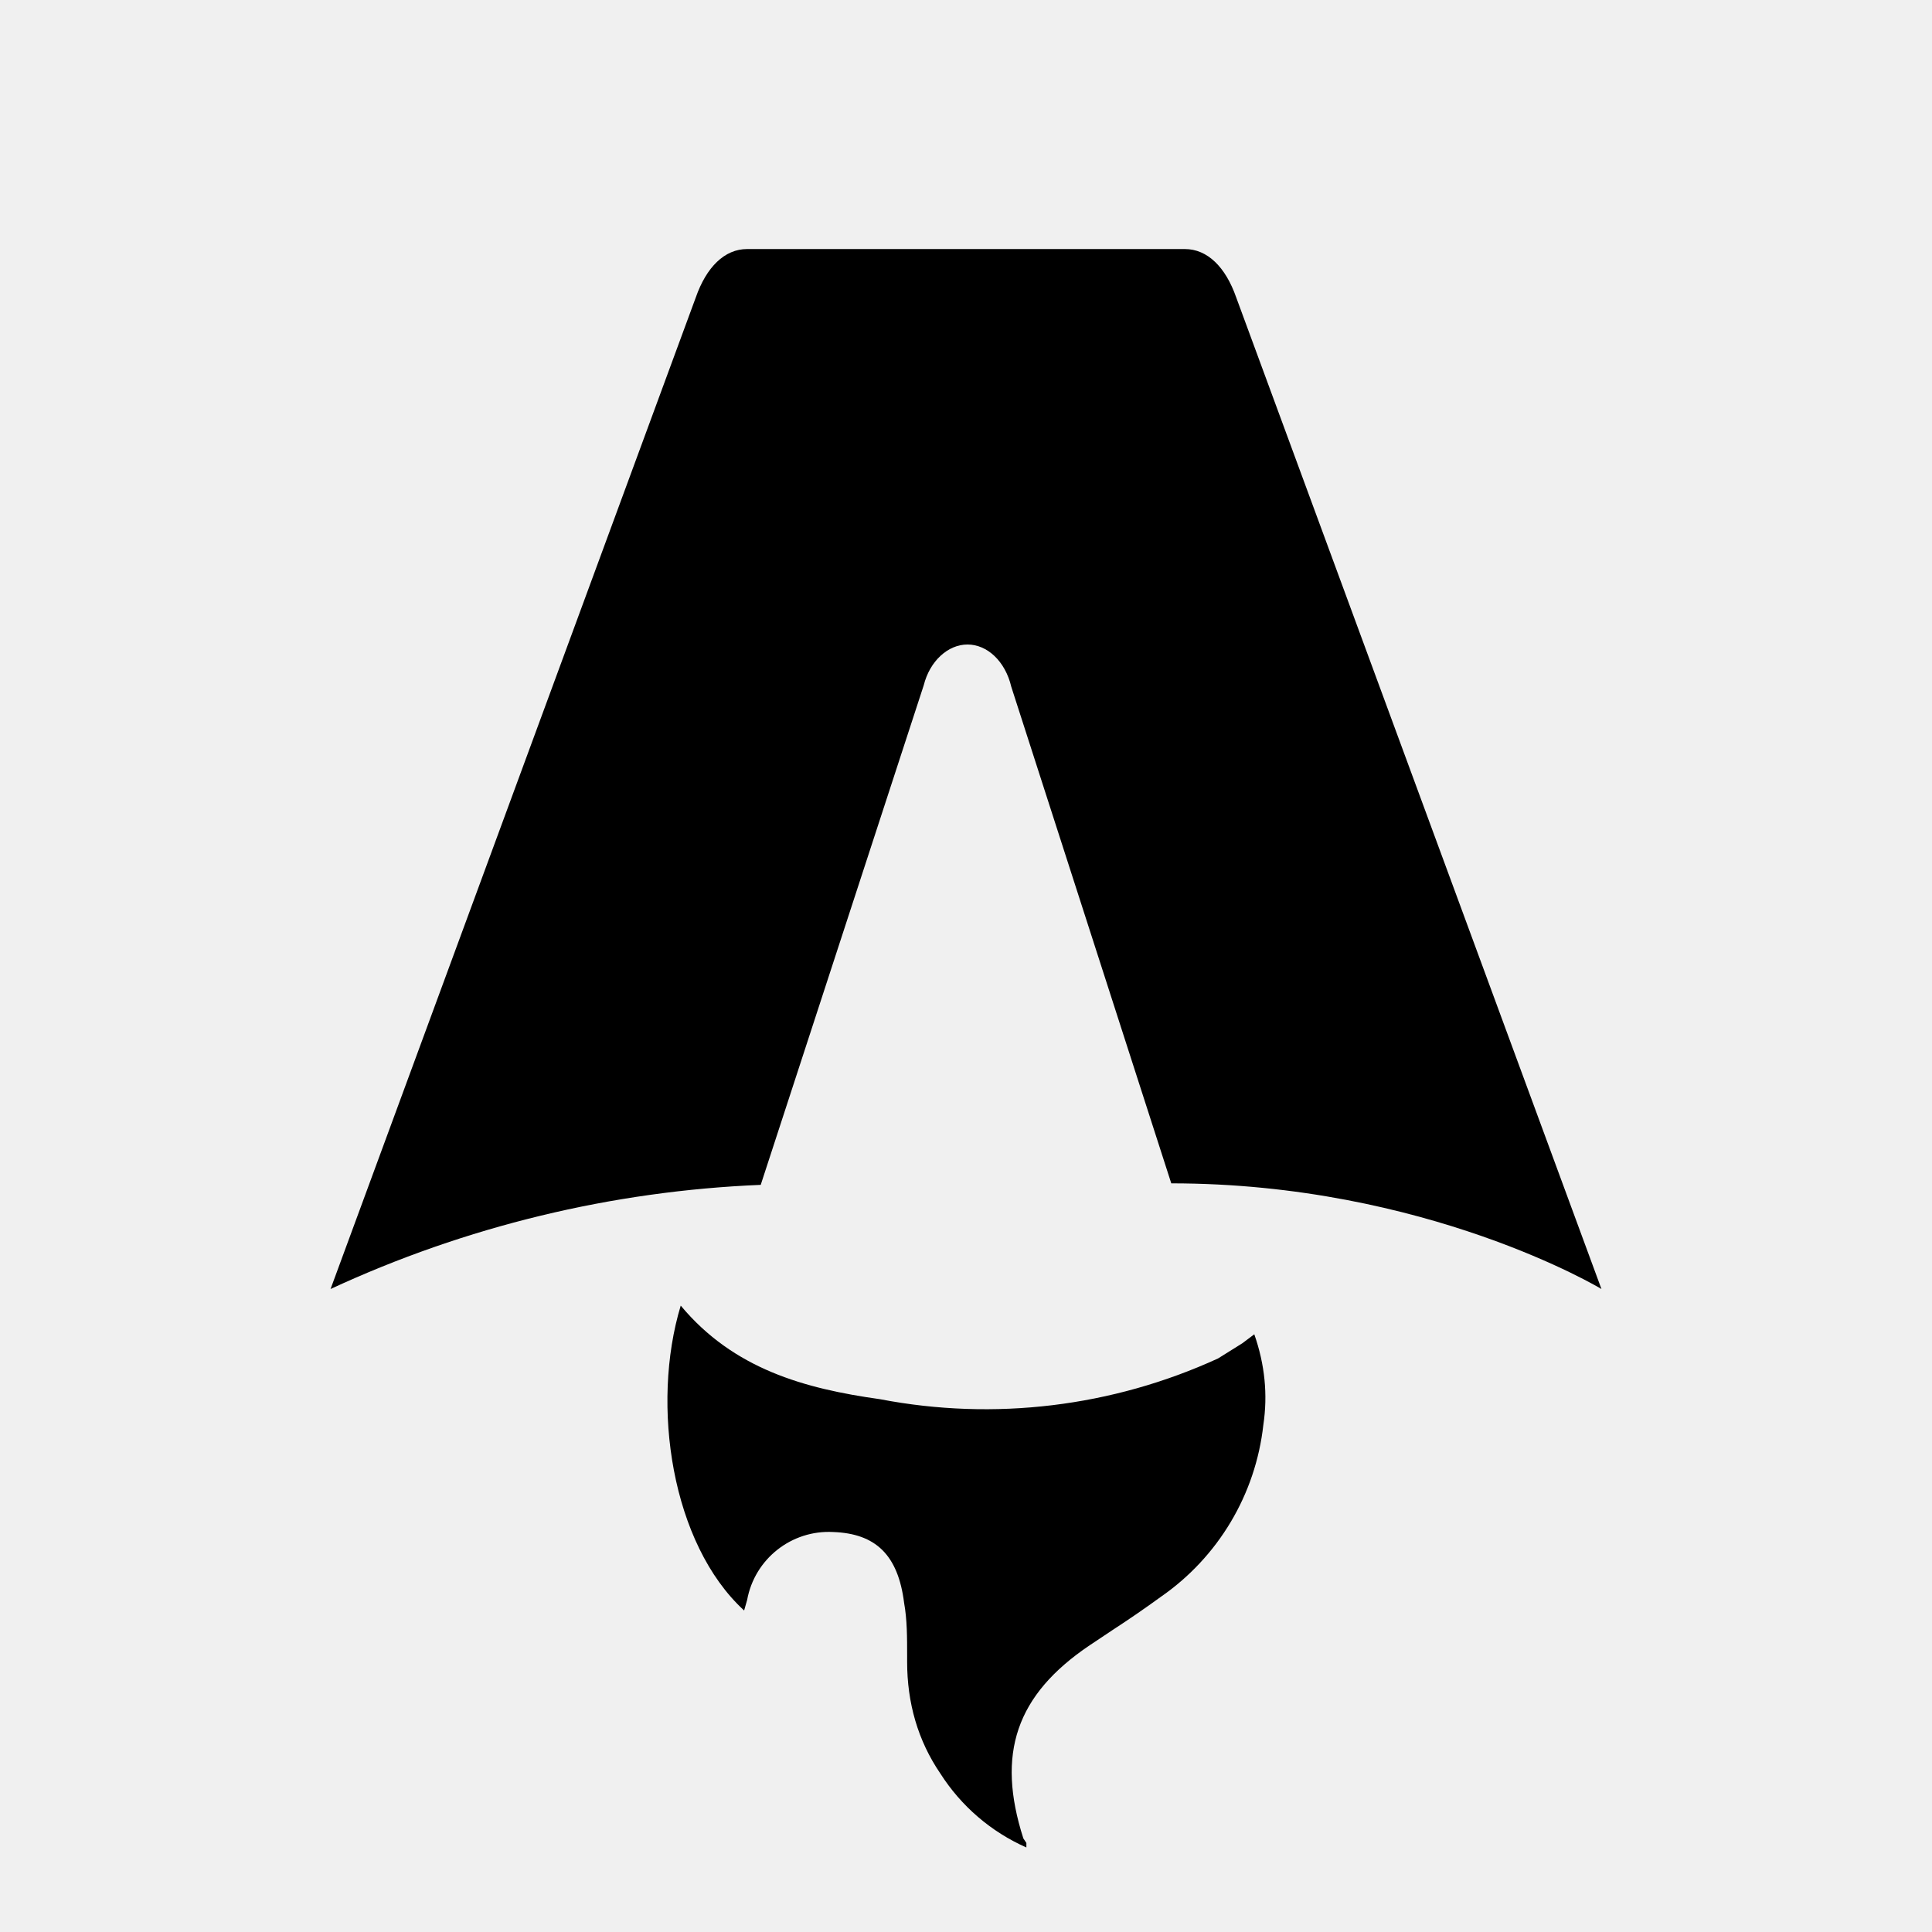
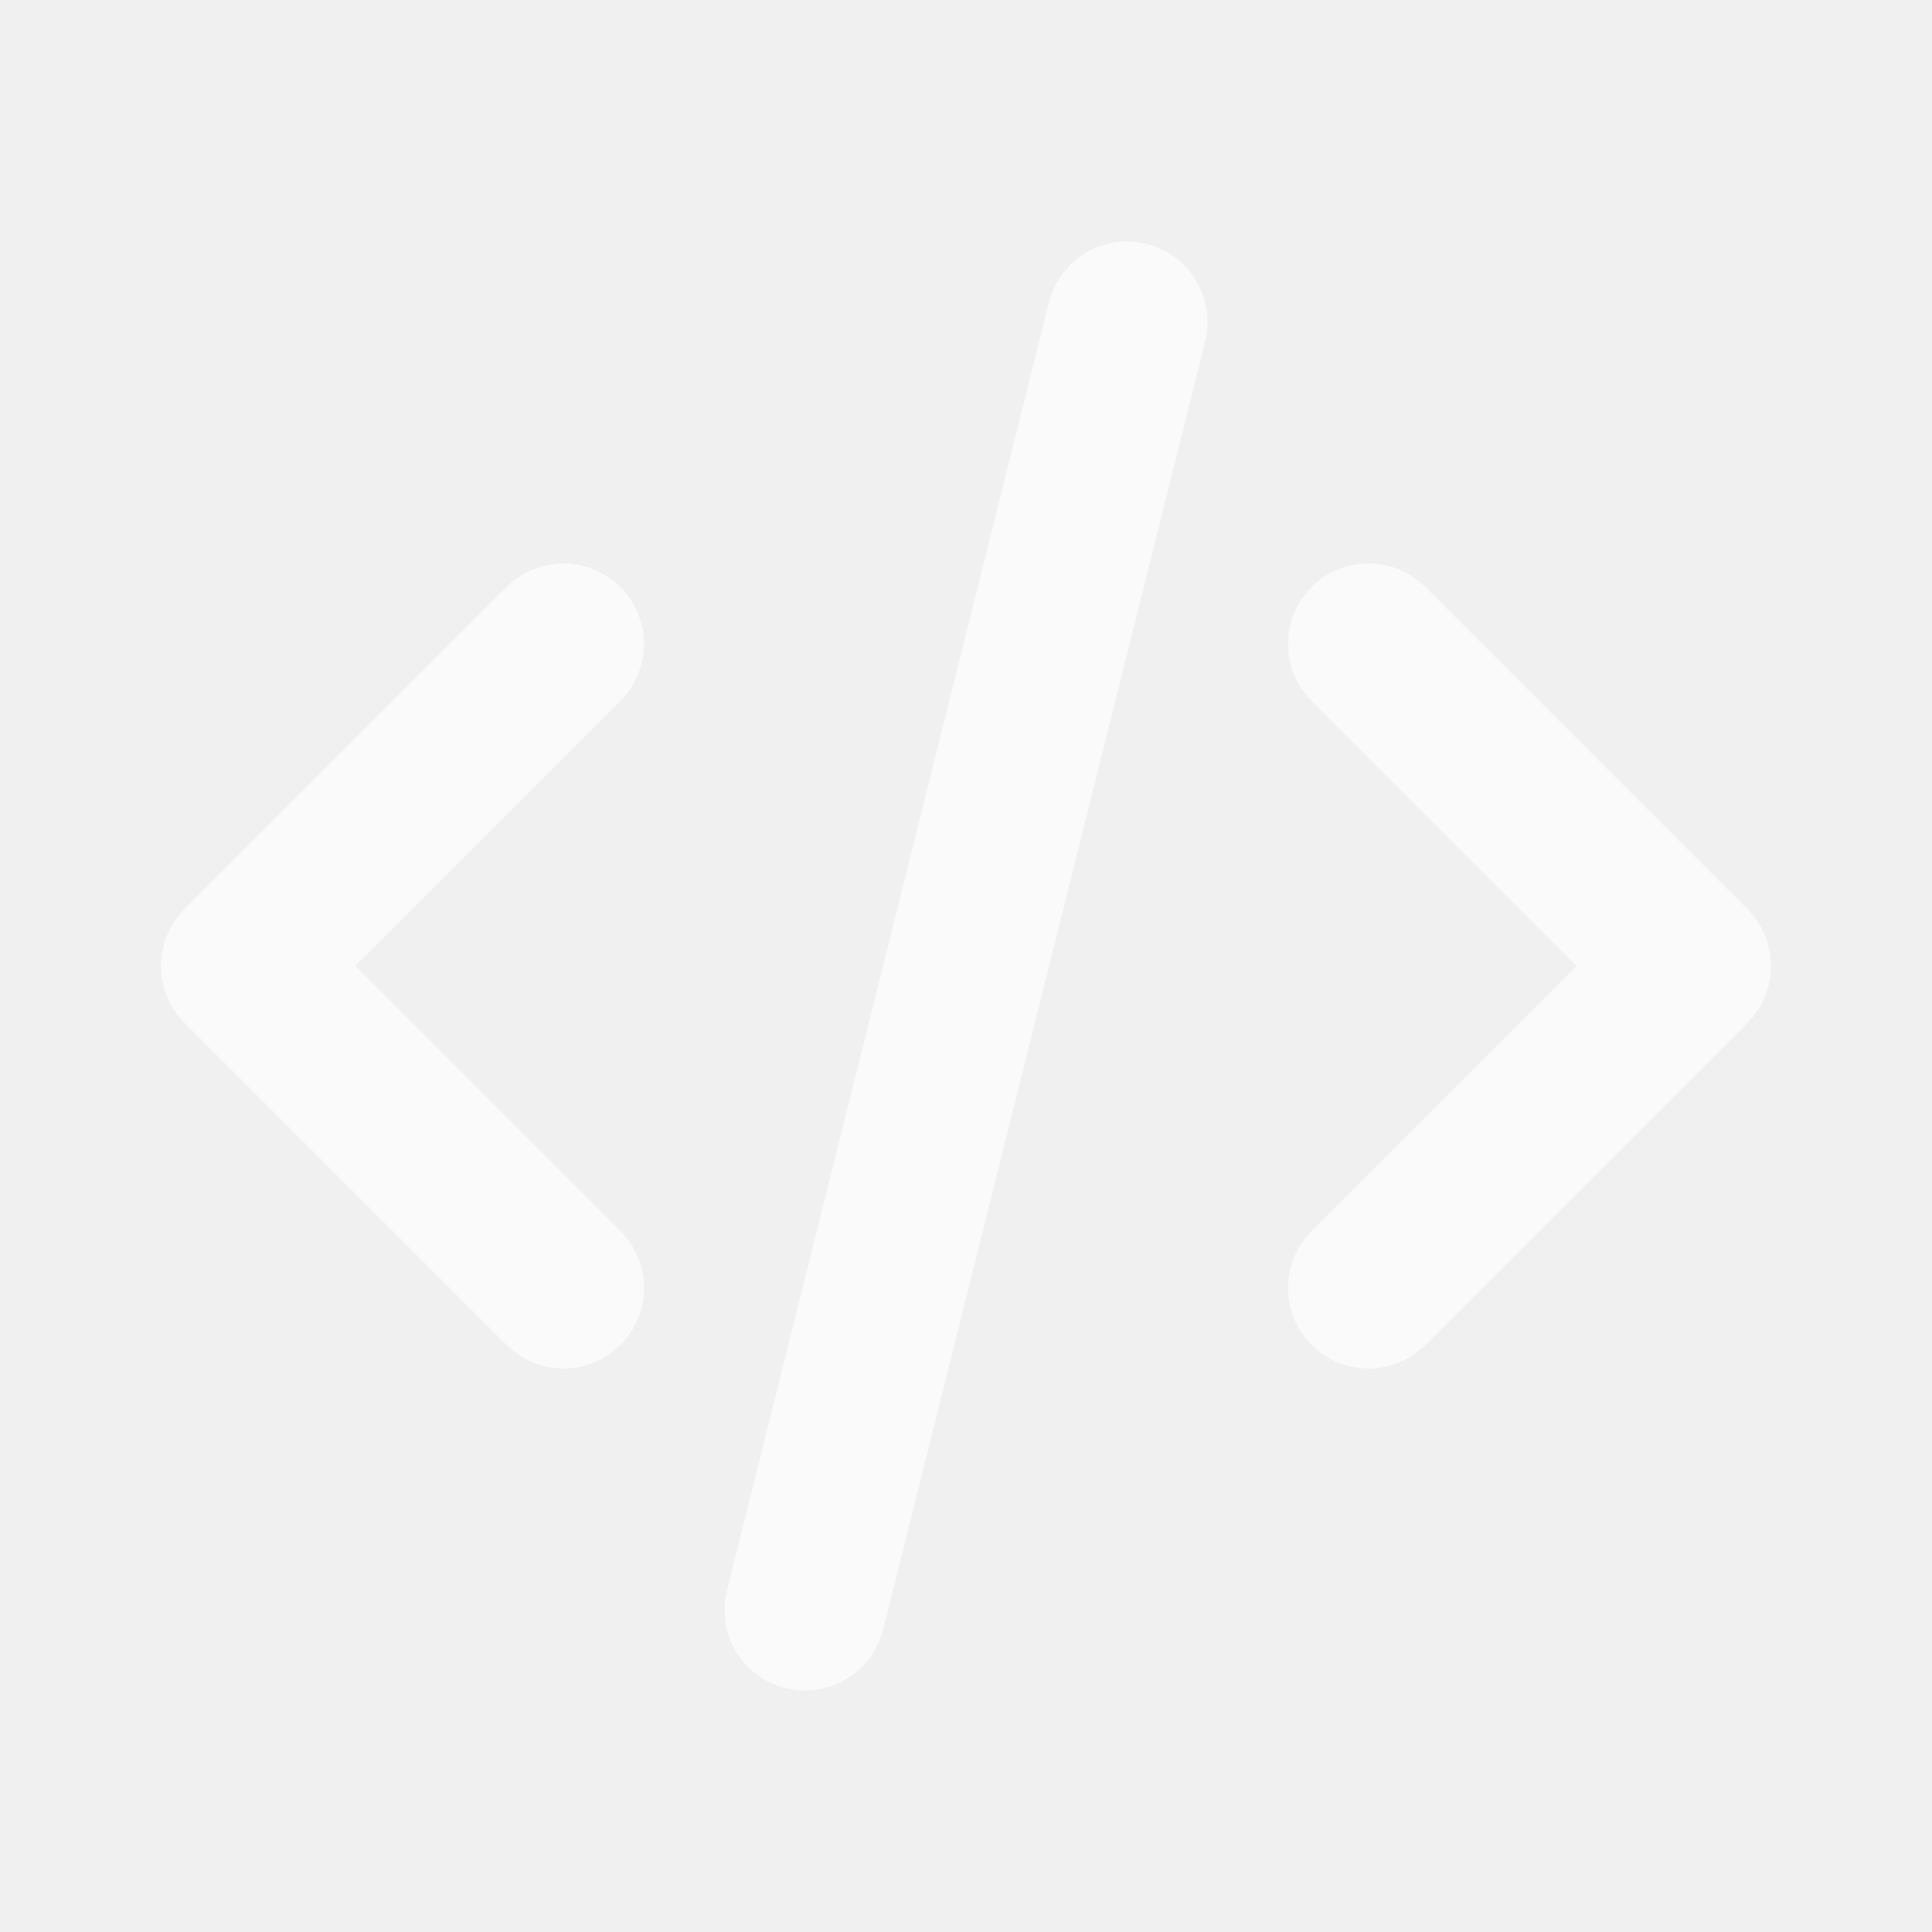
- <svg xmlns="http://www.w3.org/2000/svg" fill="none" viewBox="0 0 128 128">
-   <path d="M50.4 78.5a75.1 75.1 0 0 0-28.5 6.9l24.2-65.7c.7-2 1.9-3.2 3.4-3.2h29c1.5 0 2.7 1.2 3.4 3.2l24.2 65.7s-11.6-7-28.5-7L67 45.5c-.4-1.7-1.6-2.8-2.9-2.8-1.3 0-2.5 1.1-2.9 2.7L50.4 78.5Zm-1.1 28.2Zm-4.2-20.2c-2 6.6-.6 15.8 4.2 20.2a17.5 17.5 0 0 1 .2-.7 5.5 5.5 0 0 1 5.7-4.5c2.8.1 4.3 1.5 4.7 4.7.2 1.1.2 2.3.2 3.5v.4c0 2.7.7 5.2 2.2 7.4a13 13 0 0 0 5.7 4.9v-.3l-.2-.3c-1.8-5.6-.5-9.5 4.4-12.8l1.5-1a73 73 0 0 0 3.2-2.2 16 16 0 0 0 6.8-11.4c.3-2 .1-4-.6-6l-.8.6-1.6 1a37 37 0 0 1-22.4 2.7c-5-.7-9.7-2-13.2-6.2Z" />
-   <style>
-         path { fill: #000; }
-         @media (prefers-color-scheme: dark) {
-             path { fill: #FFF; }
-         }
-     </style>
+ <svg xmlns="http://www.w3.org/2000/svg" width="24" height="24" viewBox="0 0 24 24" fill="none" stroke="#fafafa" stroke-width="2" stroke-linecap="round" stroke-linejoin="round" class="icon icon-tabler icons-tabler-outline icon-tabler-code">
+   <path stroke="none" d="M0 0h24v24H0z" fill="none" />
+   <path d="M7 8l-4 4l4 4" />
+   <path d="M17 8l4 4l-4 4" />
+   <path d="M14 4l-4 16" />
</svg>
